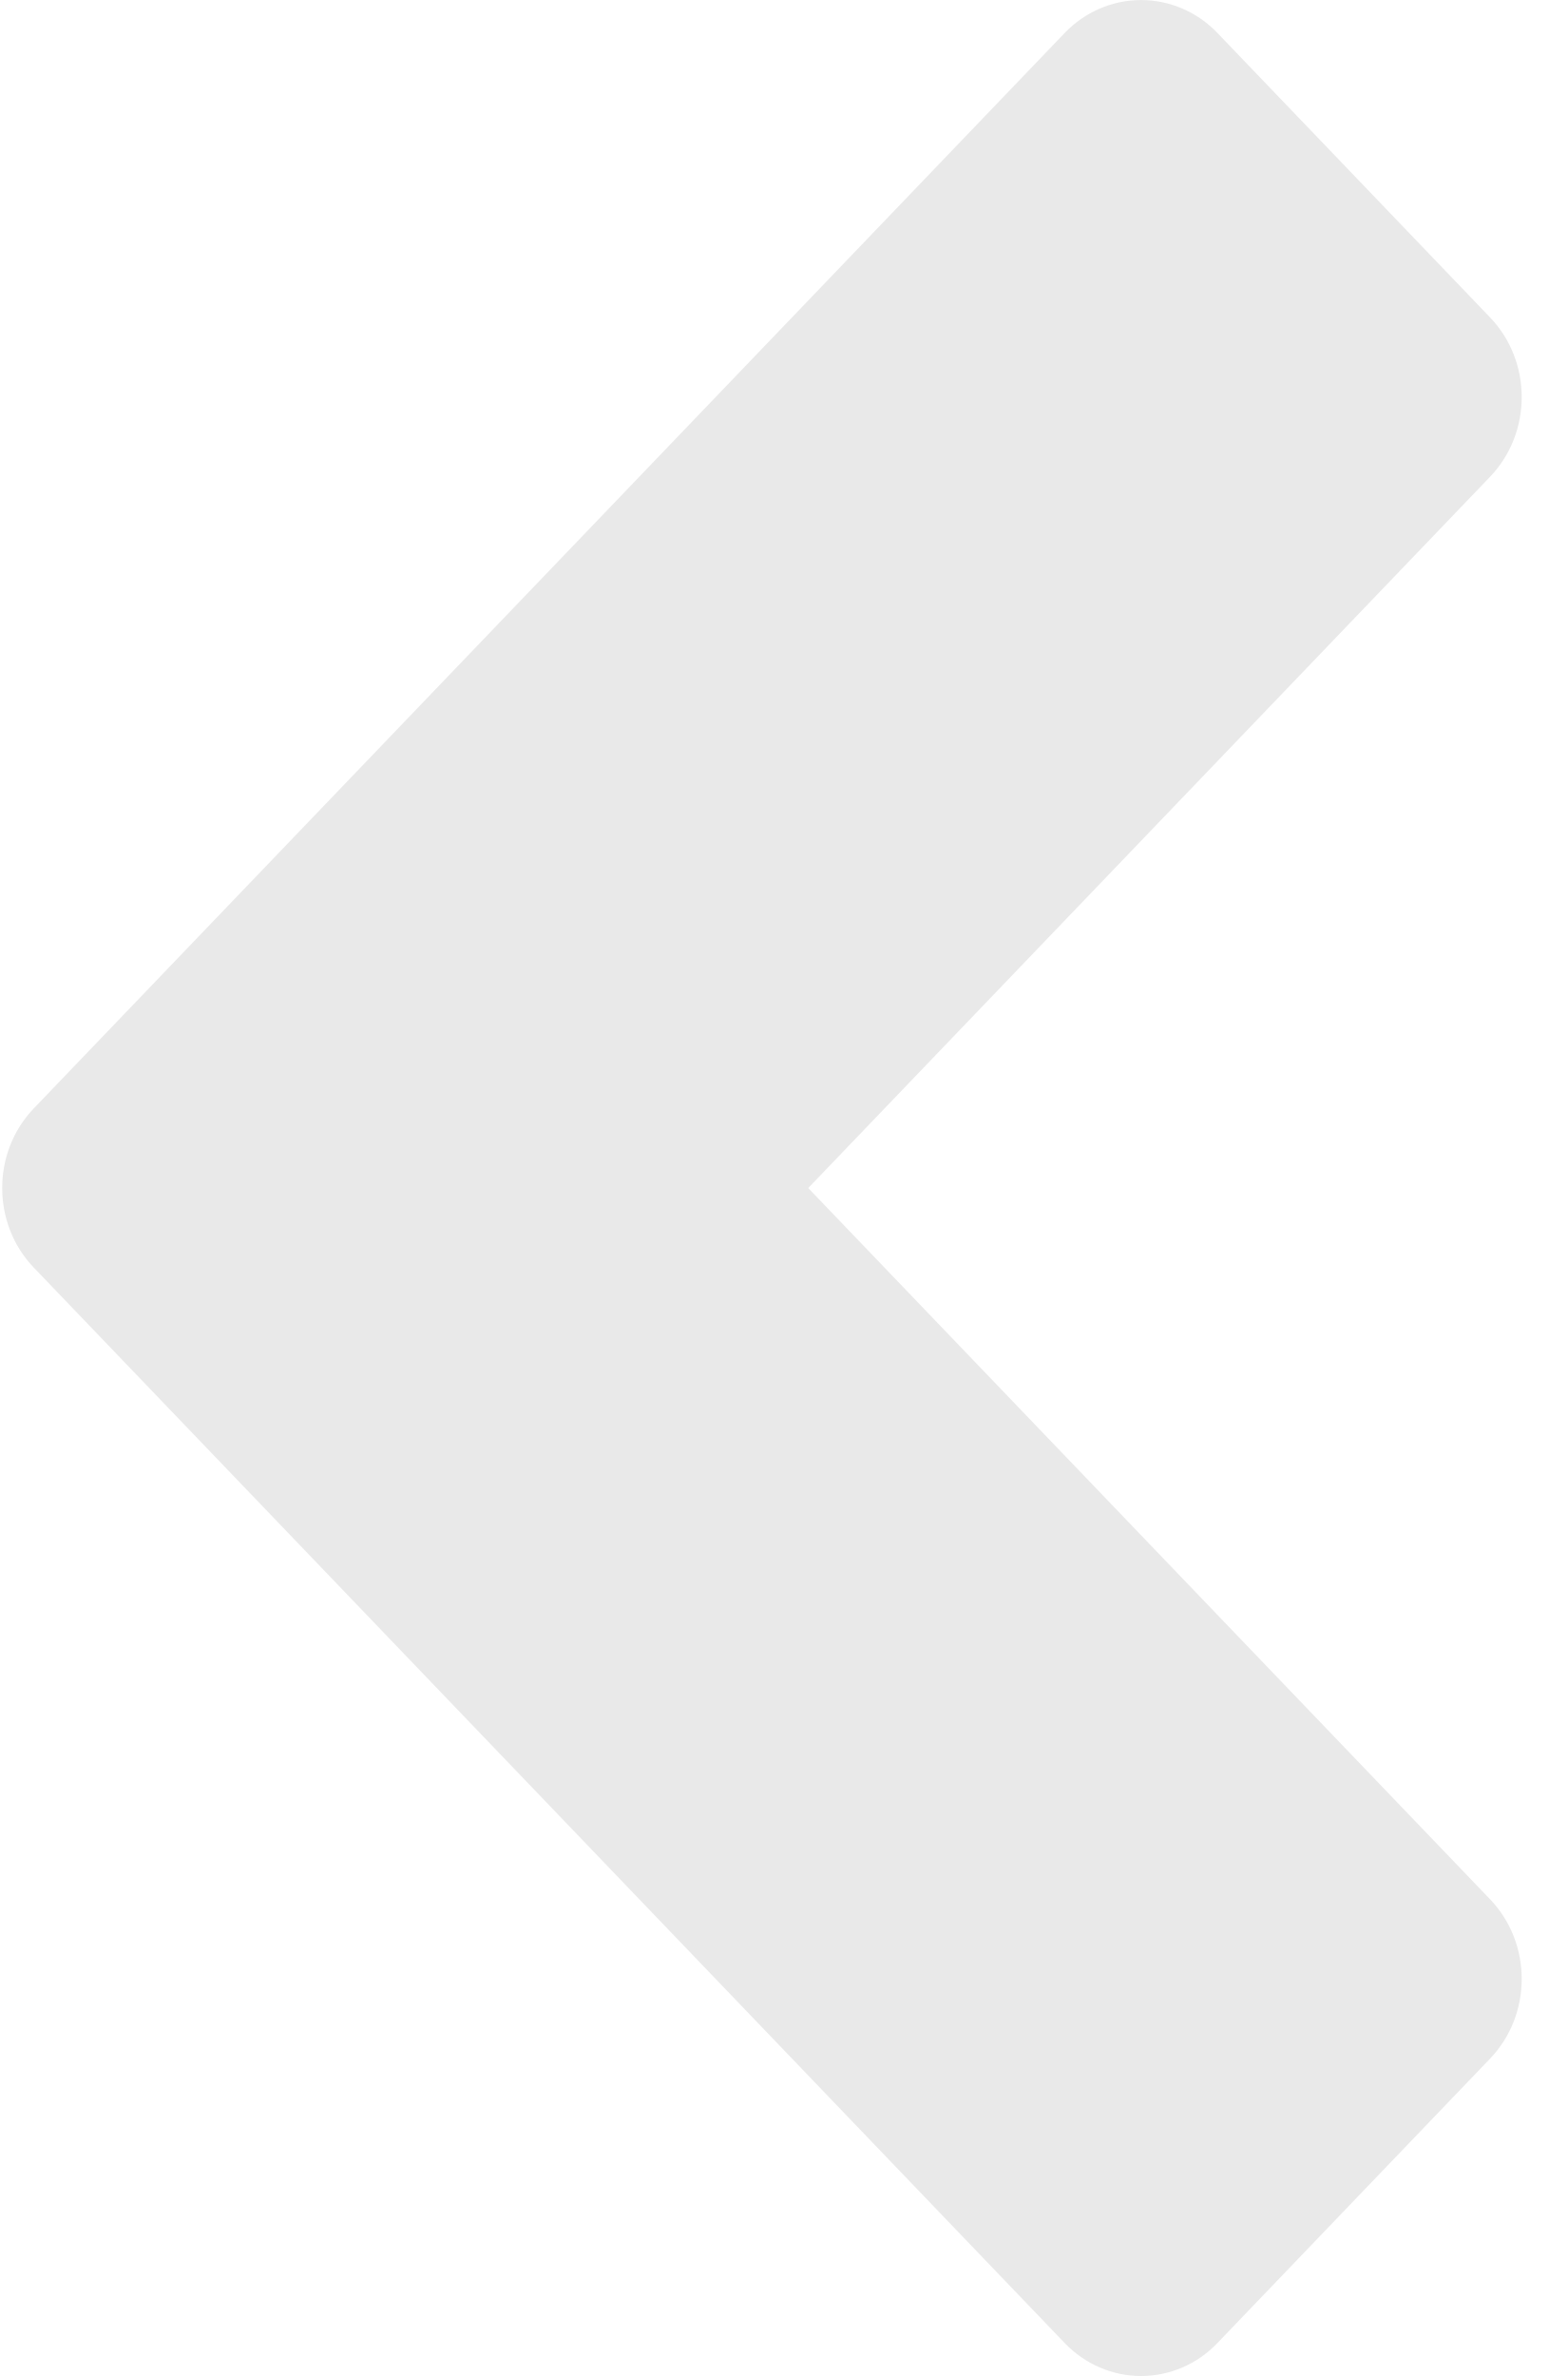
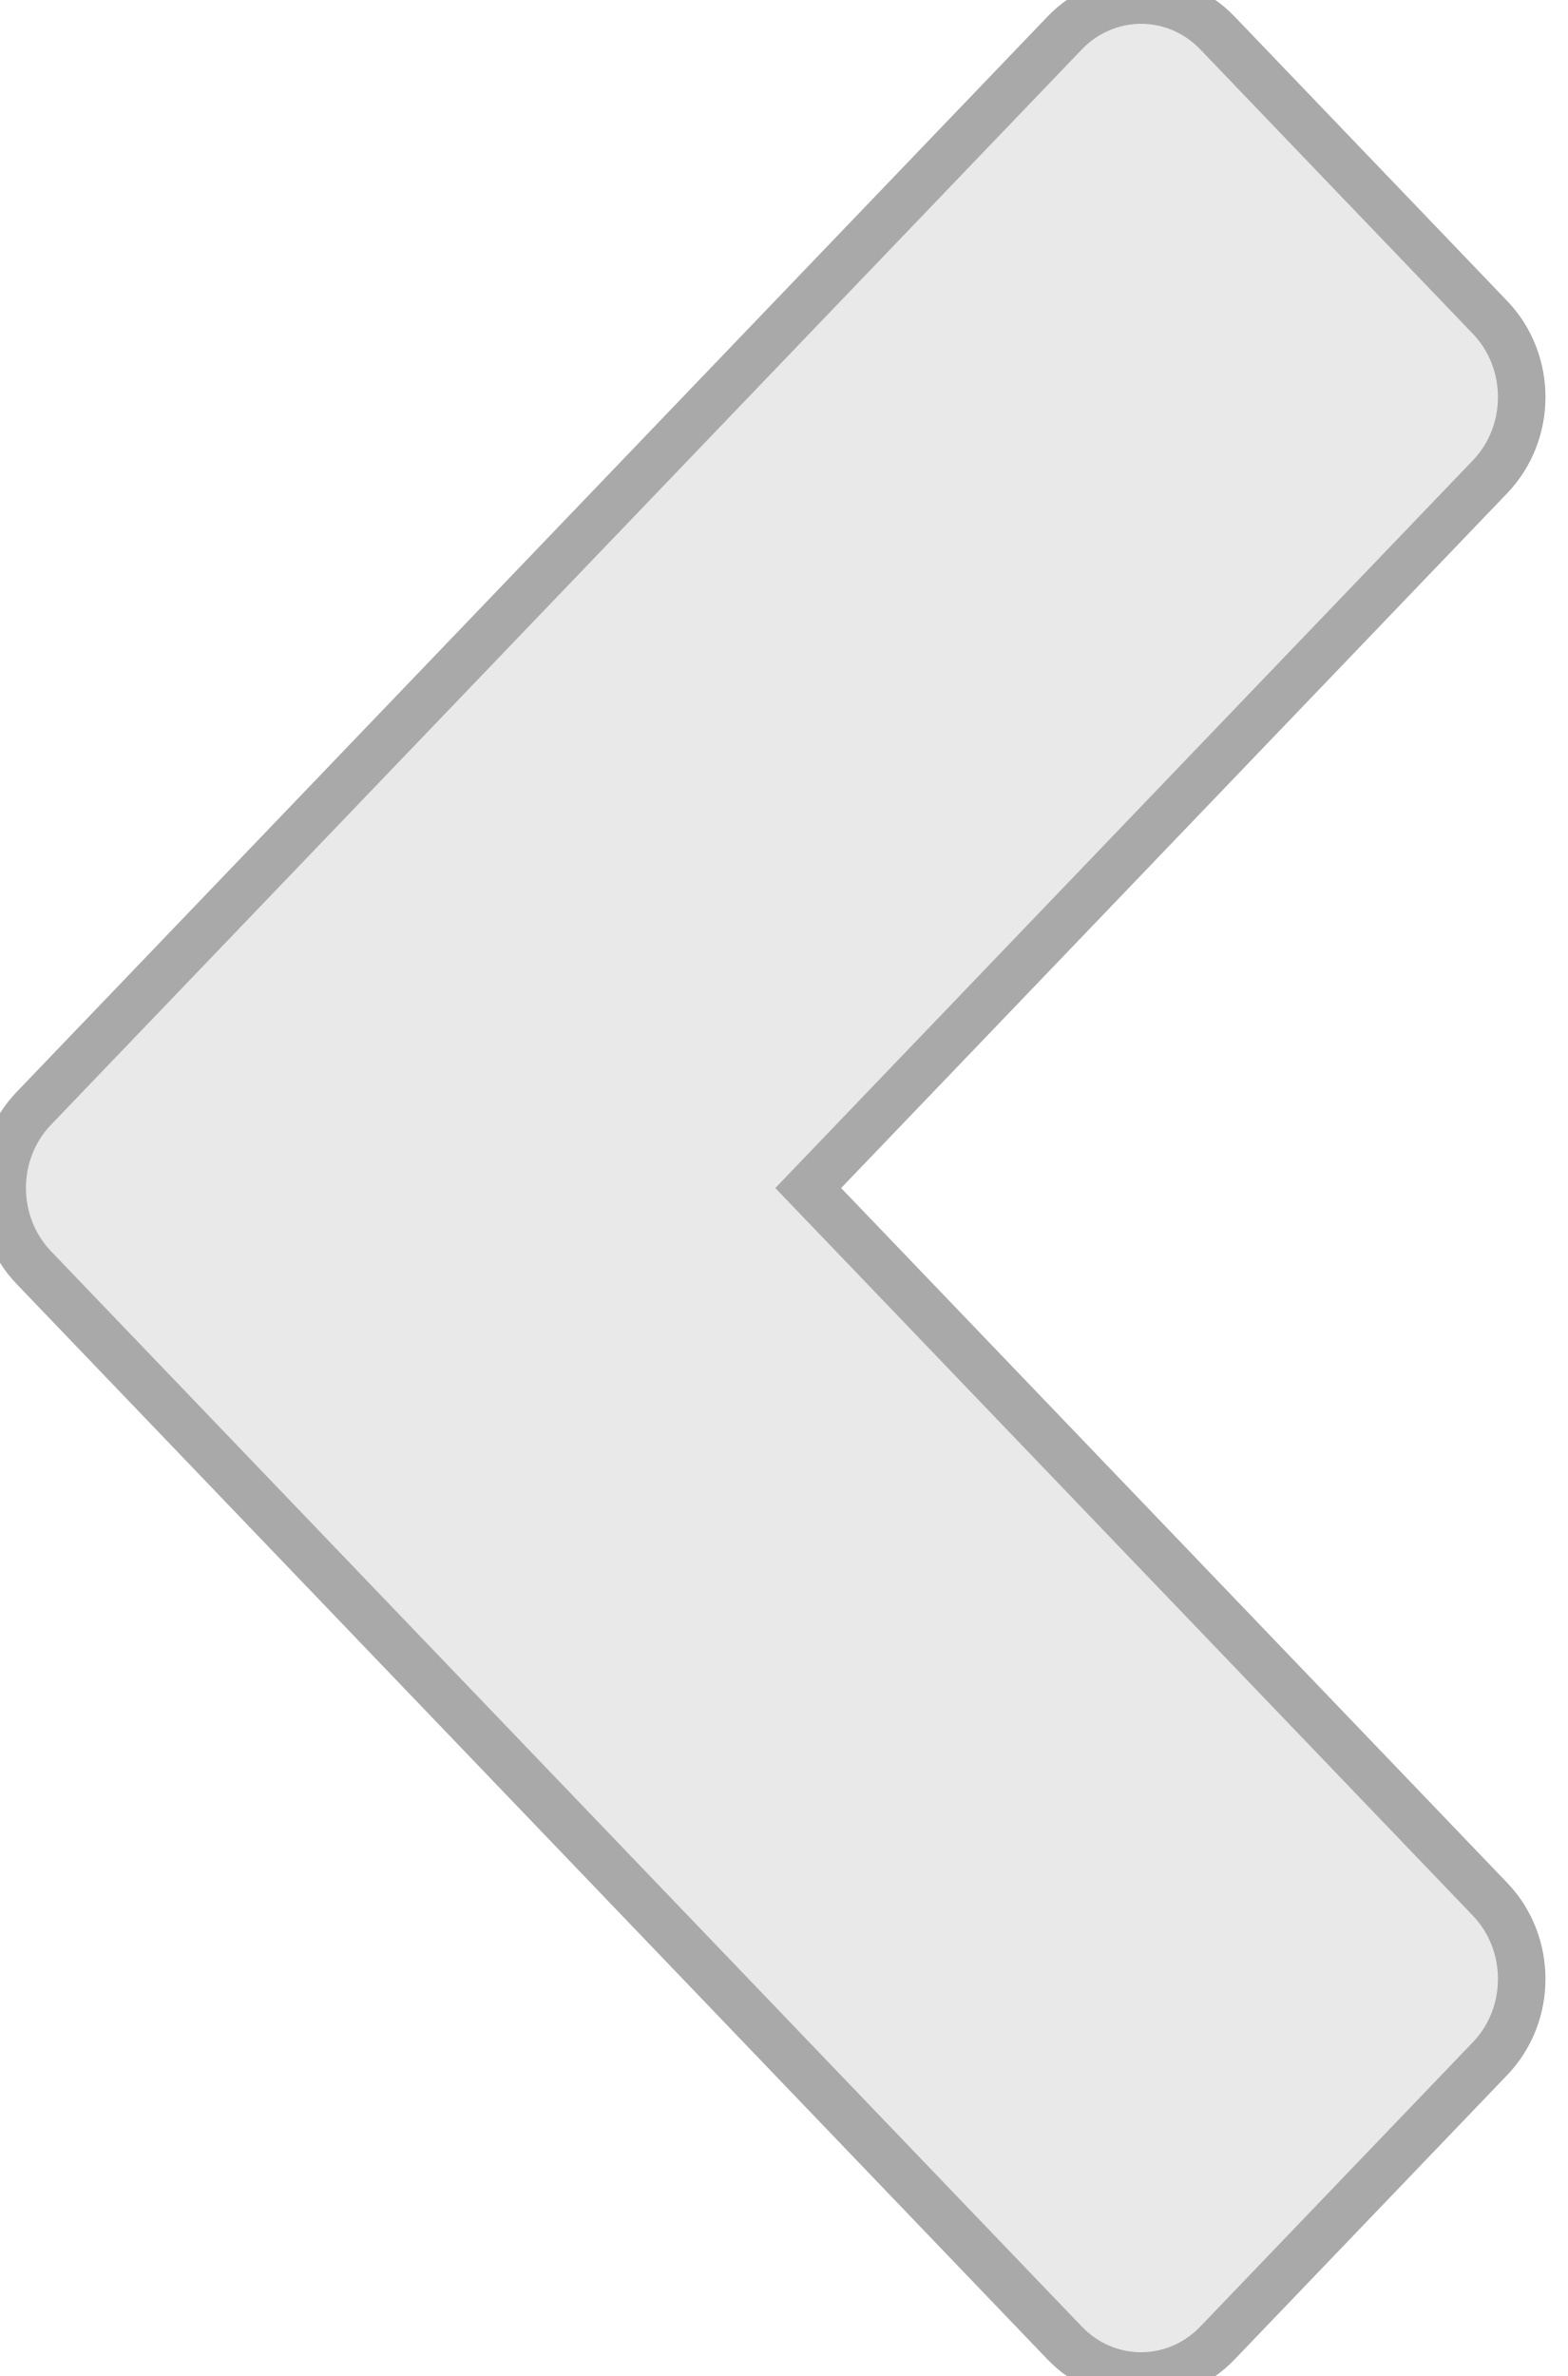
<svg xmlns="http://www.w3.org/2000/svg" width="33" height="50" viewBox="0 0 33 50" fill="none">
-   <path fill-rule="evenodd" clip-rule="evenodd" d="M24.015 50C23.411 50 22.833 49.751 22.406 49.305L0.713 26.677C-0.176 25.751 -0.176 24.249 0.713 23.323L22.406 0.695C22.833 0.25 23.411 0.001 24.015 0.001C24.618 0.001 25.197 0.25 25.623 0.695L31.359 6.679C32.248 7.605 32.248 9.107 31.359 10.034L17.01 25.001L31.359 39.967C32.248 40.893 32.248 42.396 31.359 43.322L25.623 49.305C25.197 49.751 24.618 50 24.015 50Z" fill="#E9E9E9" />
+   <path stroke="darkgray" stroke-width="1" fill-rule="evenodd" clip-rule="evenodd" d="M24.015 50C23.411 50 22.833 49.751 22.406 49.305L0.713 26.677C-0.176 25.751 -0.176 24.249 0.713 23.323L22.406 0.695C22.833 0.25 23.411 0.001 24.015 0.001C24.618 0.001 25.197 0.25 25.623 0.695L31.359 6.679C32.248 7.605 32.248 9.107 31.359 10.034L17.01 25.001L31.359 39.967C32.248 40.893 32.248 42.396 31.359 43.322L25.623 49.305C25.197 49.751 24.618 50 24.015 50Z" fill="#E9E9E9" />
</svg>
